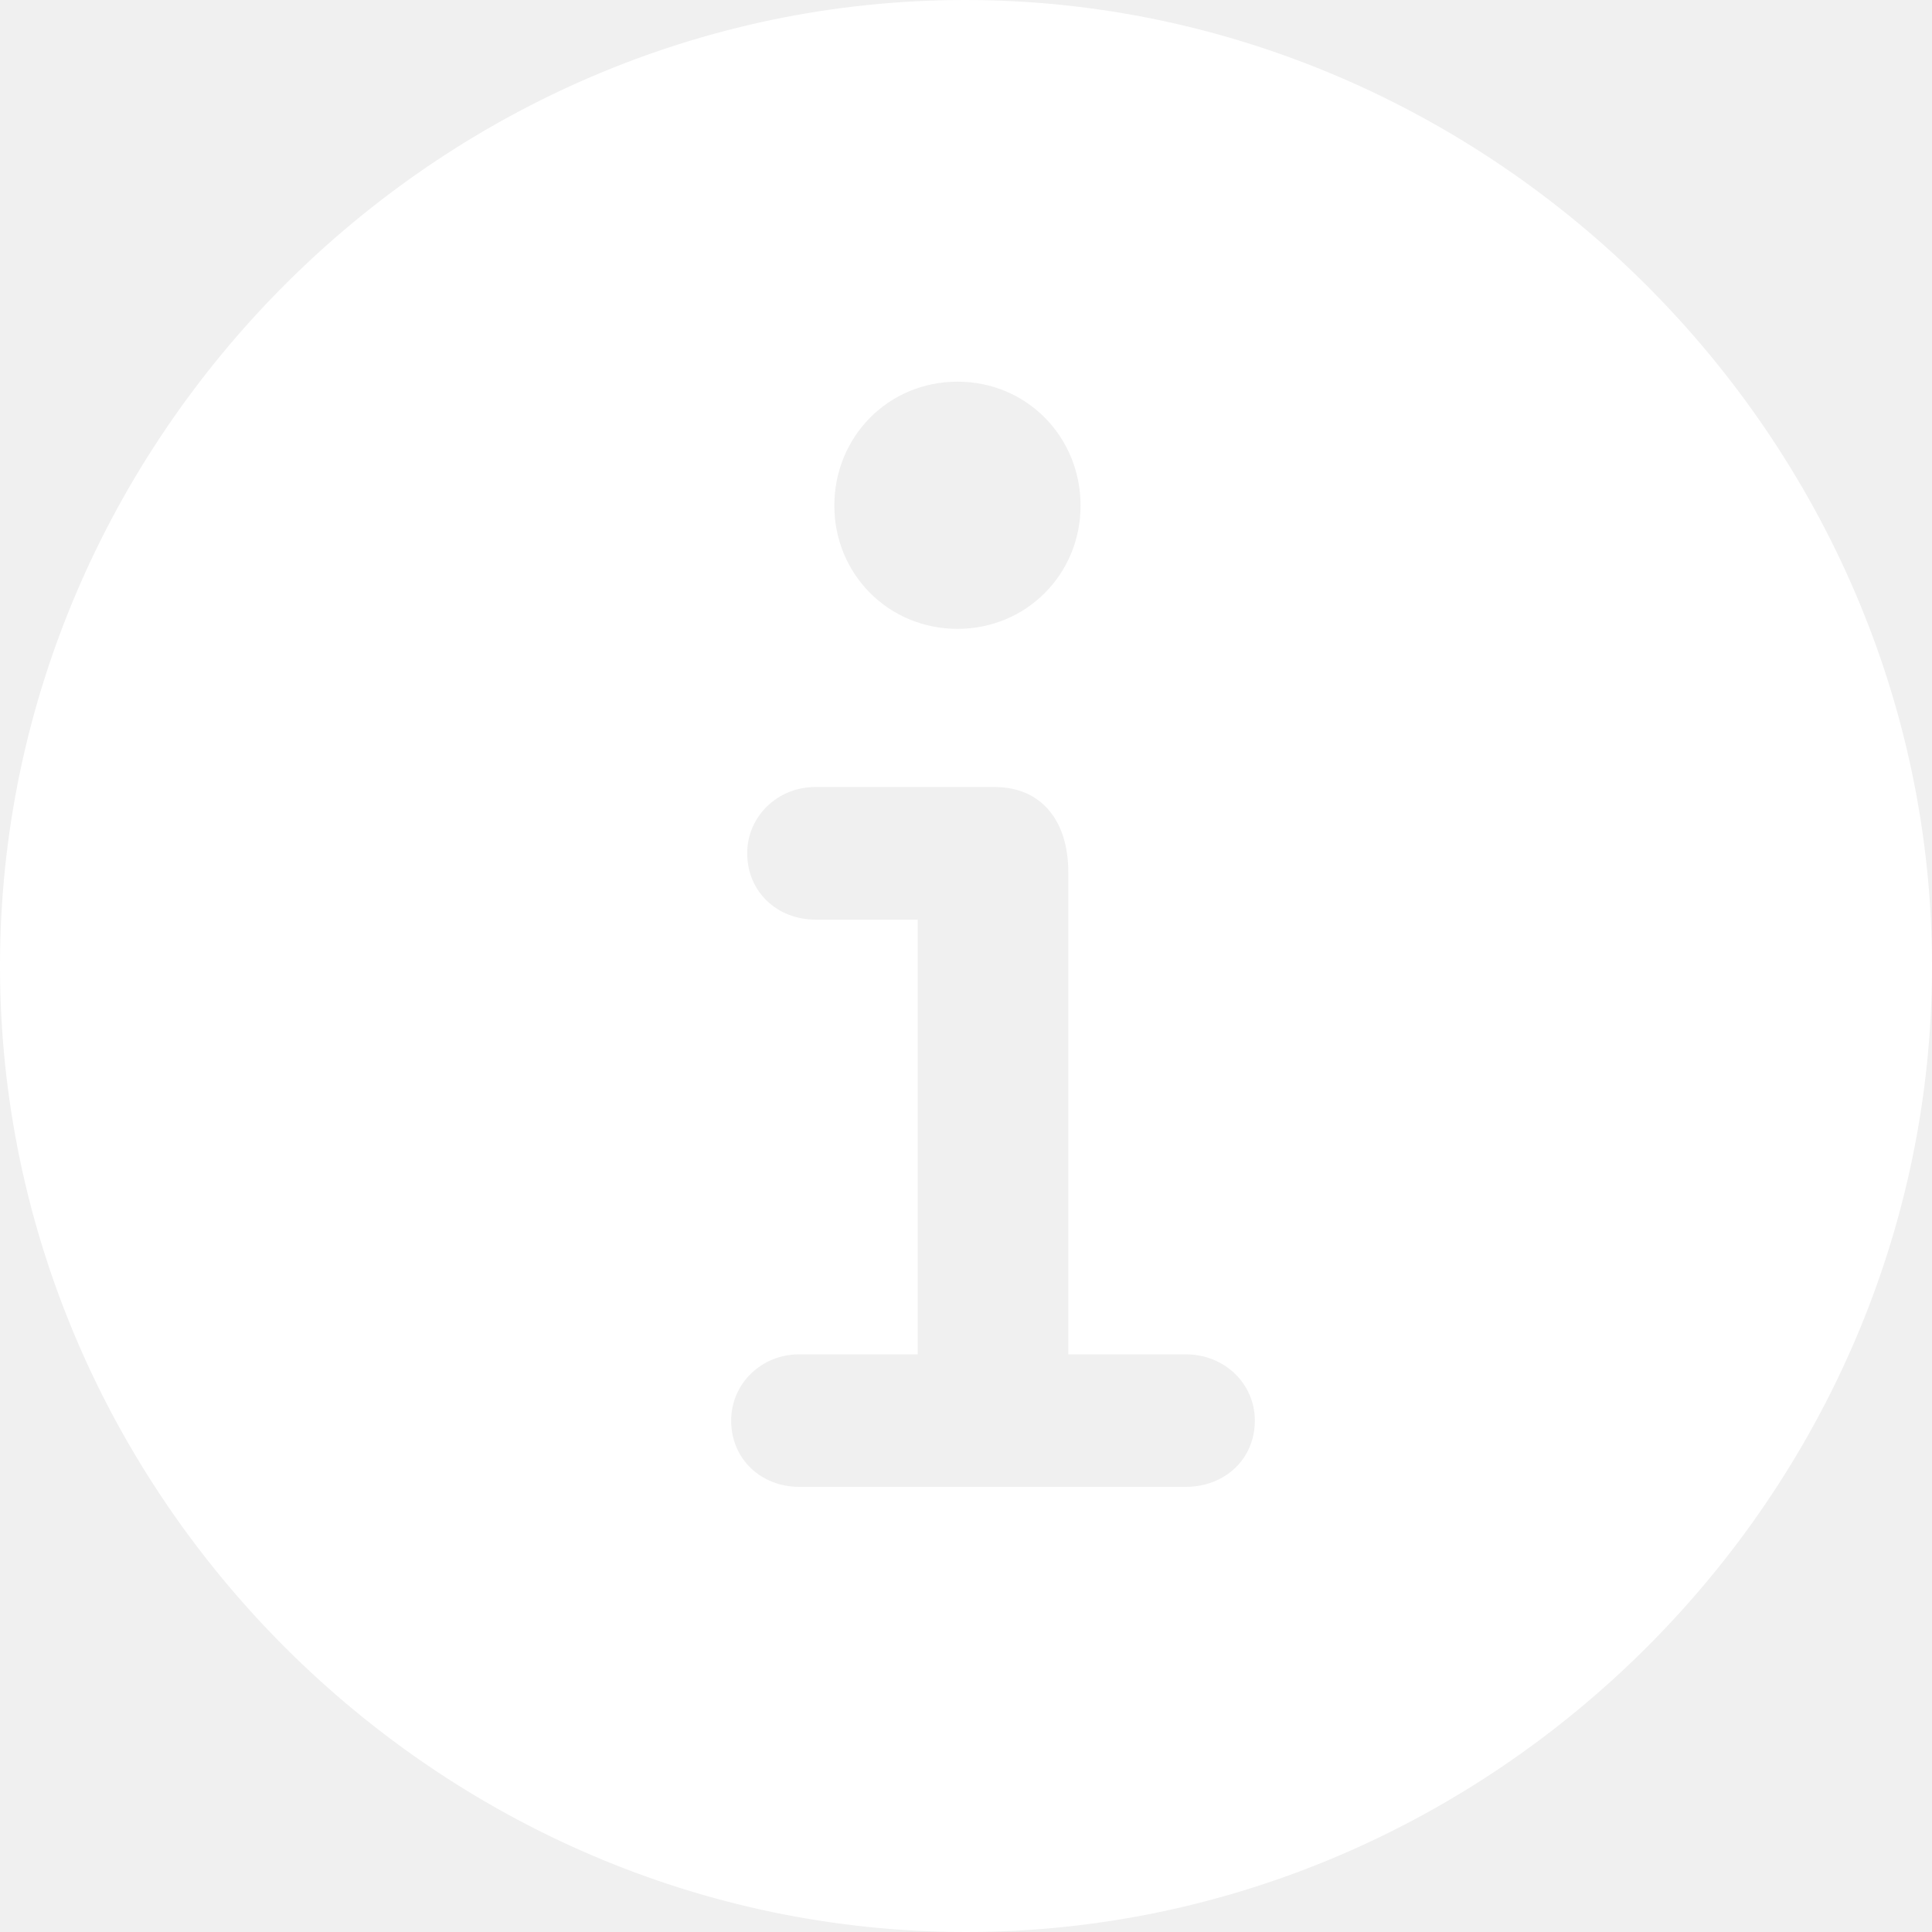
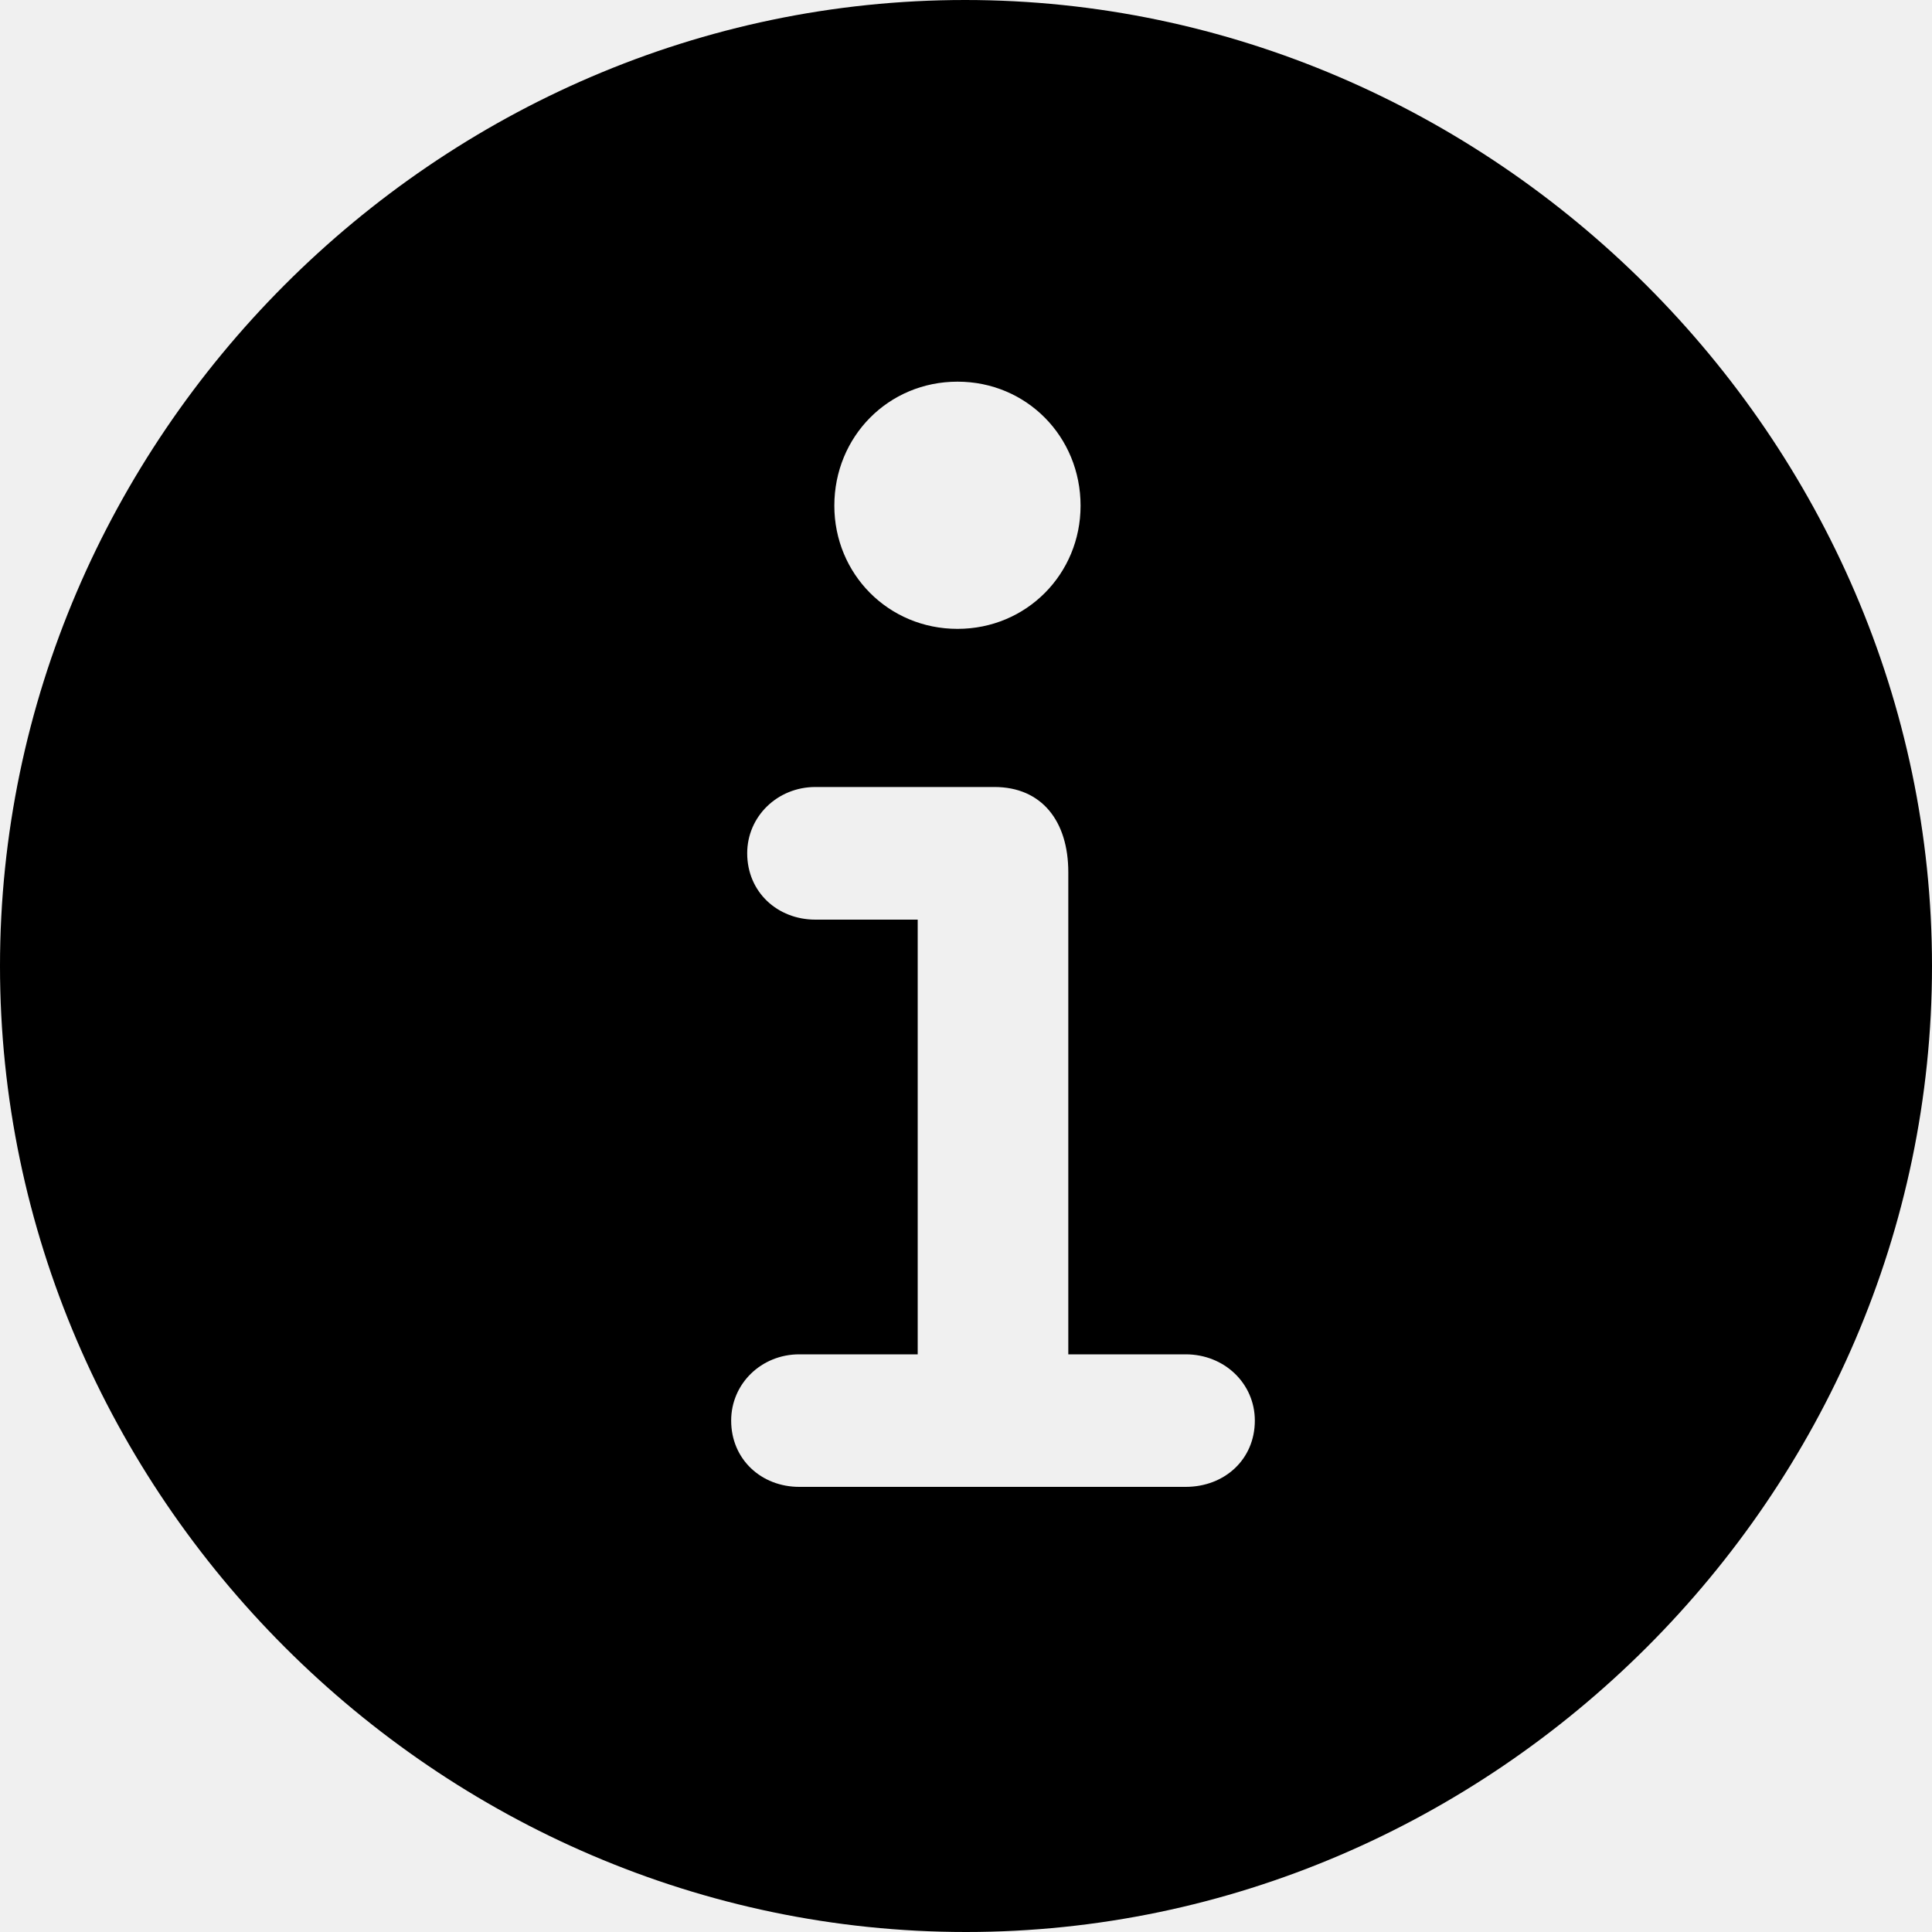
<svg xmlns="http://www.w3.org/2000/svg" width="20" height="20" viewBox="0 0 20 20">
-   <path d="M10 20C15.461 20 20 15.471 20 10C20 4.539 15.451 0 9.99 0C4.52 0 0 4.539 0 10C0 15.471 4.529 20 10 20ZM9.912 6.51C9.196 6.51 8.637 5.941 8.637 5.235C8.637 4.52 9.196 3.951 9.912 3.951C10.627 3.951 11.186 4.52 11.186 5.235C11.186 5.941 10.627 6.51 9.912 6.51ZM8.274 15.392C7.882 15.392 7.569 15.108 7.569 14.706C7.569 14.323 7.882 14.02 8.274 14.02H9.5V9.52H8.441C8.049 9.52 7.735 9.235 7.735 8.833C7.735 8.451 8.049 8.147 8.441 8.147H10.294C10.784 8.147 11.059 8.5 11.059 9.029V14.02H12.274C12.676 14.02 12.99 14.323 12.99 14.706C12.99 15.108 12.676 15.392 12.274 15.392H8.274Z" fill="#fff" />
+   <path d="M10 20C15.461 20 20 15.471 20 10C20 4.539 15.451 0 9.99 0C4.52 0 0 4.539 0 10C0 15.471 4.529 20 10 20ZM9.912 6.51C9.196 6.51 8.637 5.941 8.637 5.235C8.637 4.52 9.196 3.951 9.912 3.951C10.627 3.951 11.186 4.52 11.186 5.235C11.186 5.941 10.627 6.51 9.912 6.51ZM8.274 15.392C7.882 15.392 7.569 15.108 7.569 14.706C7.569 14.323 7.882 14.02 8.274 14.02H9.5V9.52H8.441C8.049 9.52 7.735 9.235 7.735 8.833C7.735 8.451 8.049 8.147 8.441 8.147H10.294C10.784 8.147 11.059 8.5 11.059 9.029V14.02H12.274C12.676 14.02 12.99 14.323 12.99 14.706C12.99 15.108 12.676 15.392 12.274 15.392H8.274Z" />
</svg>
